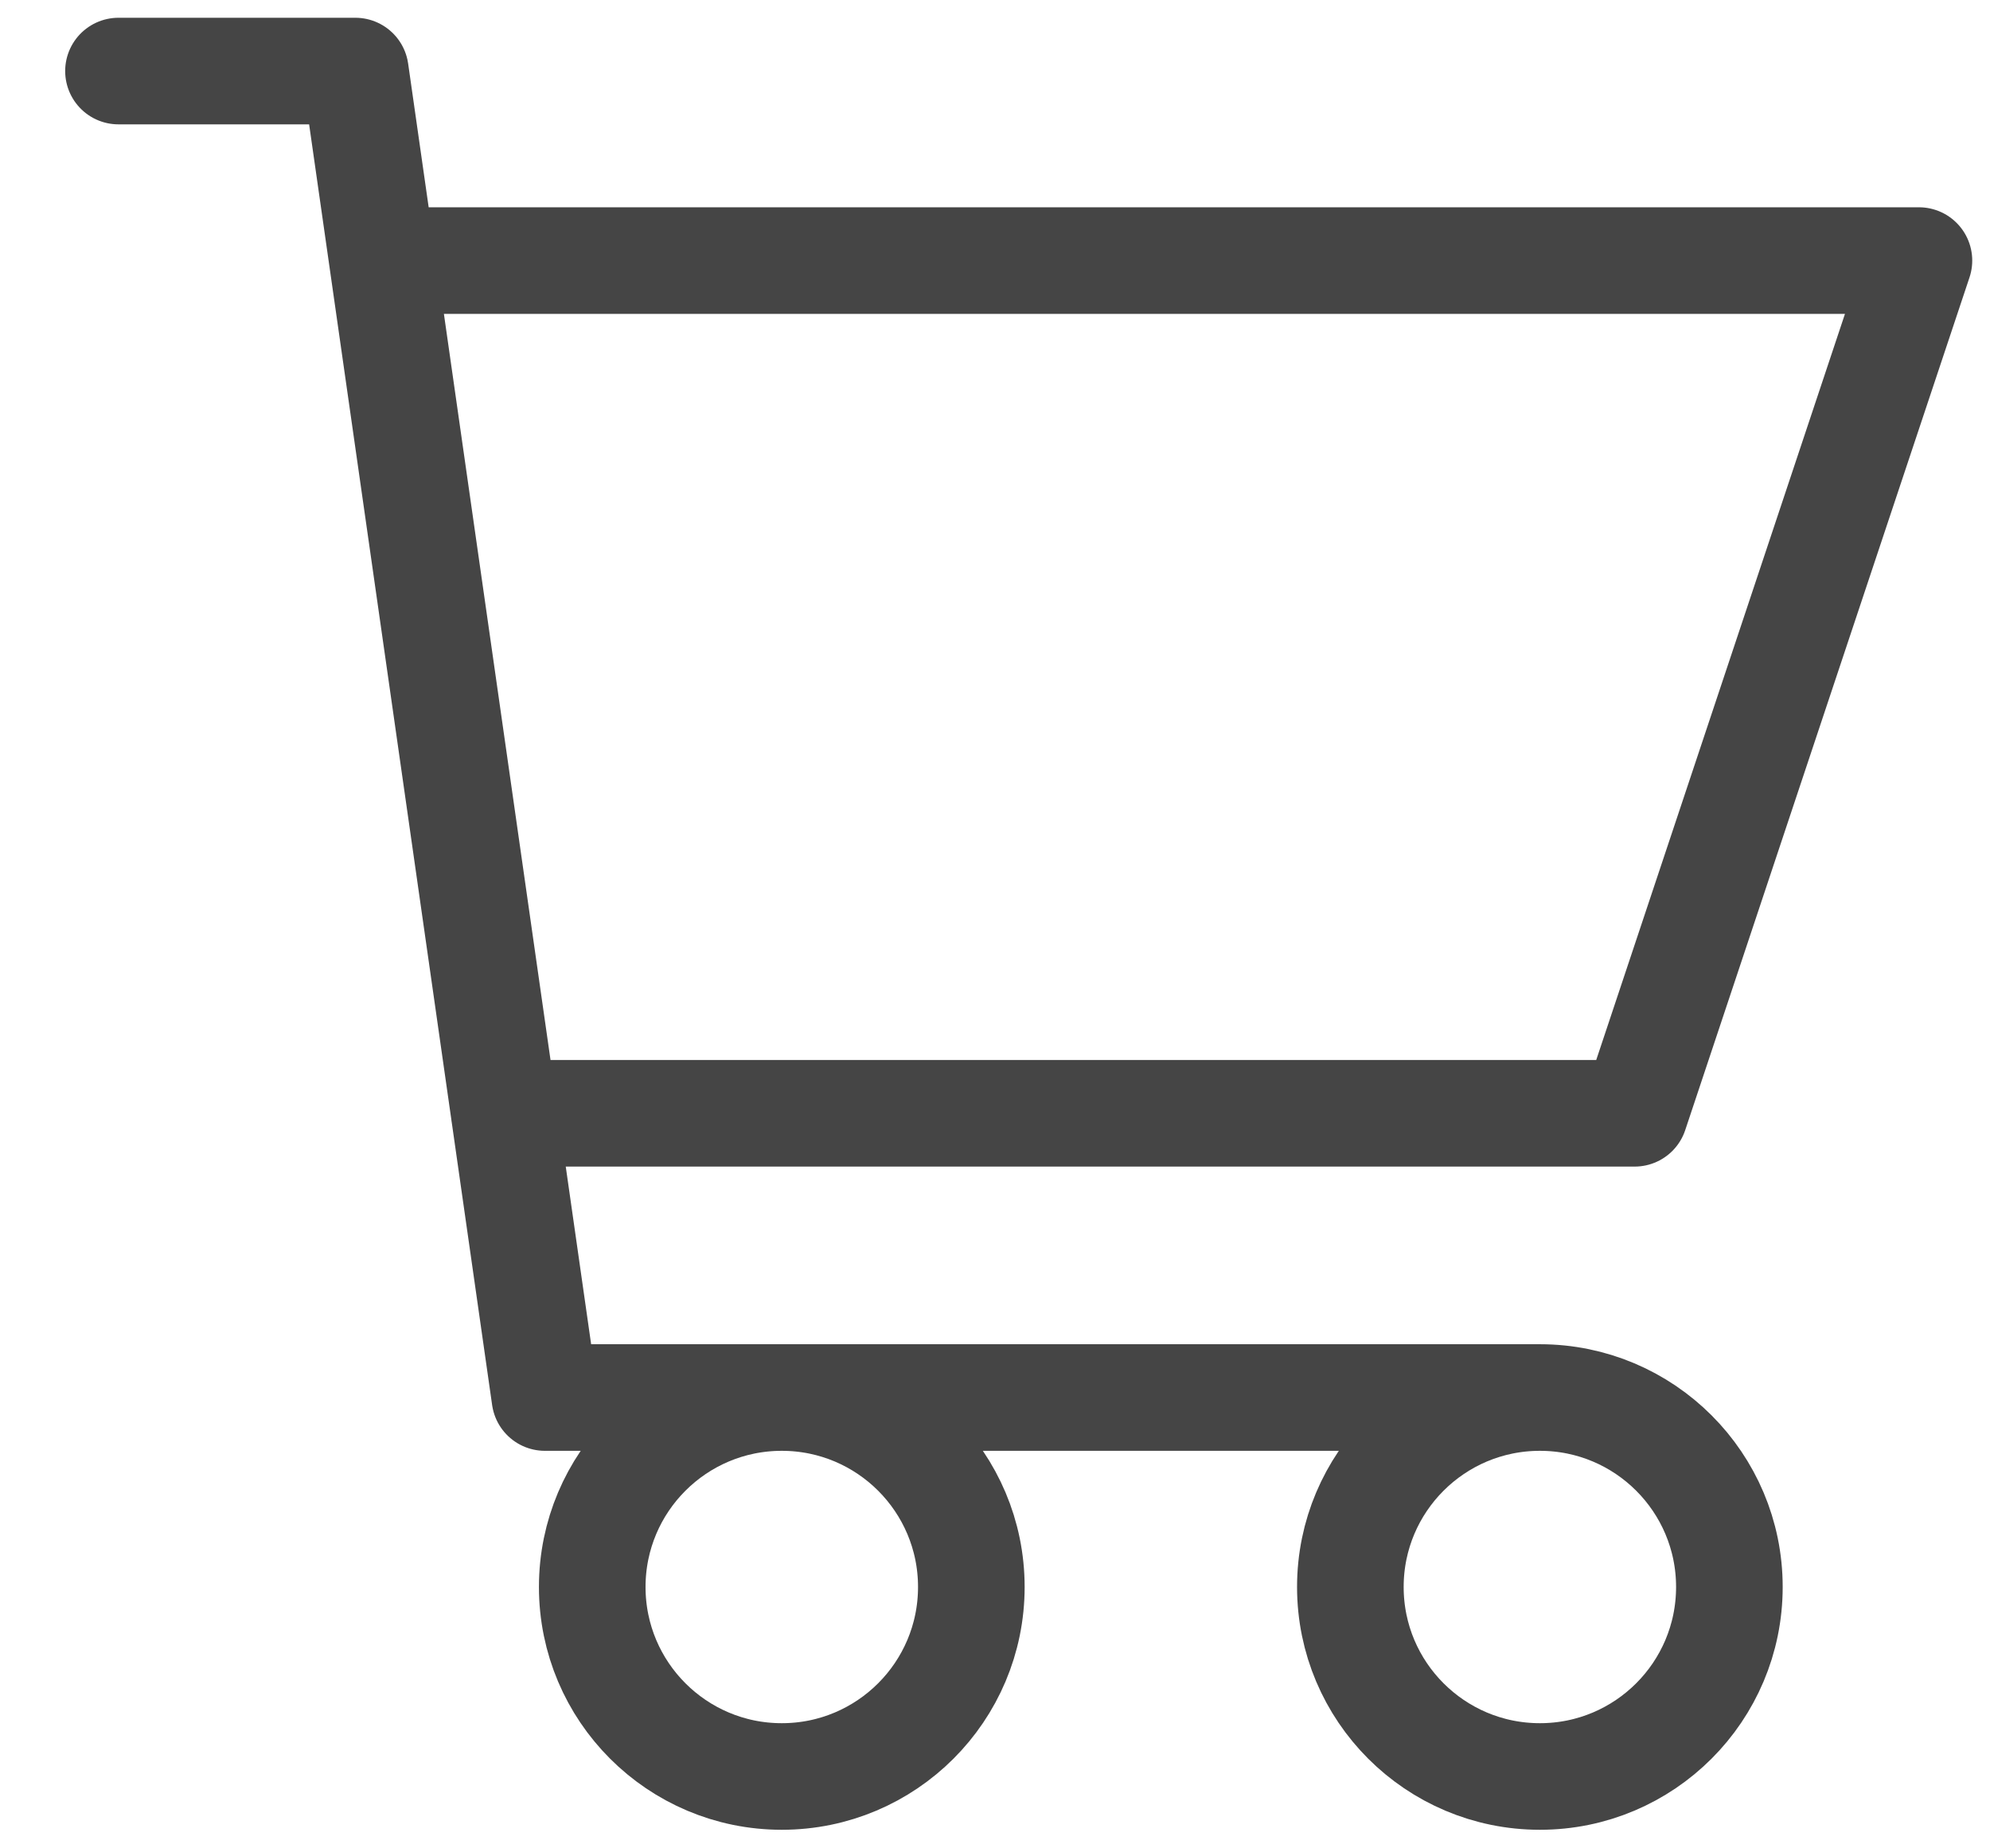
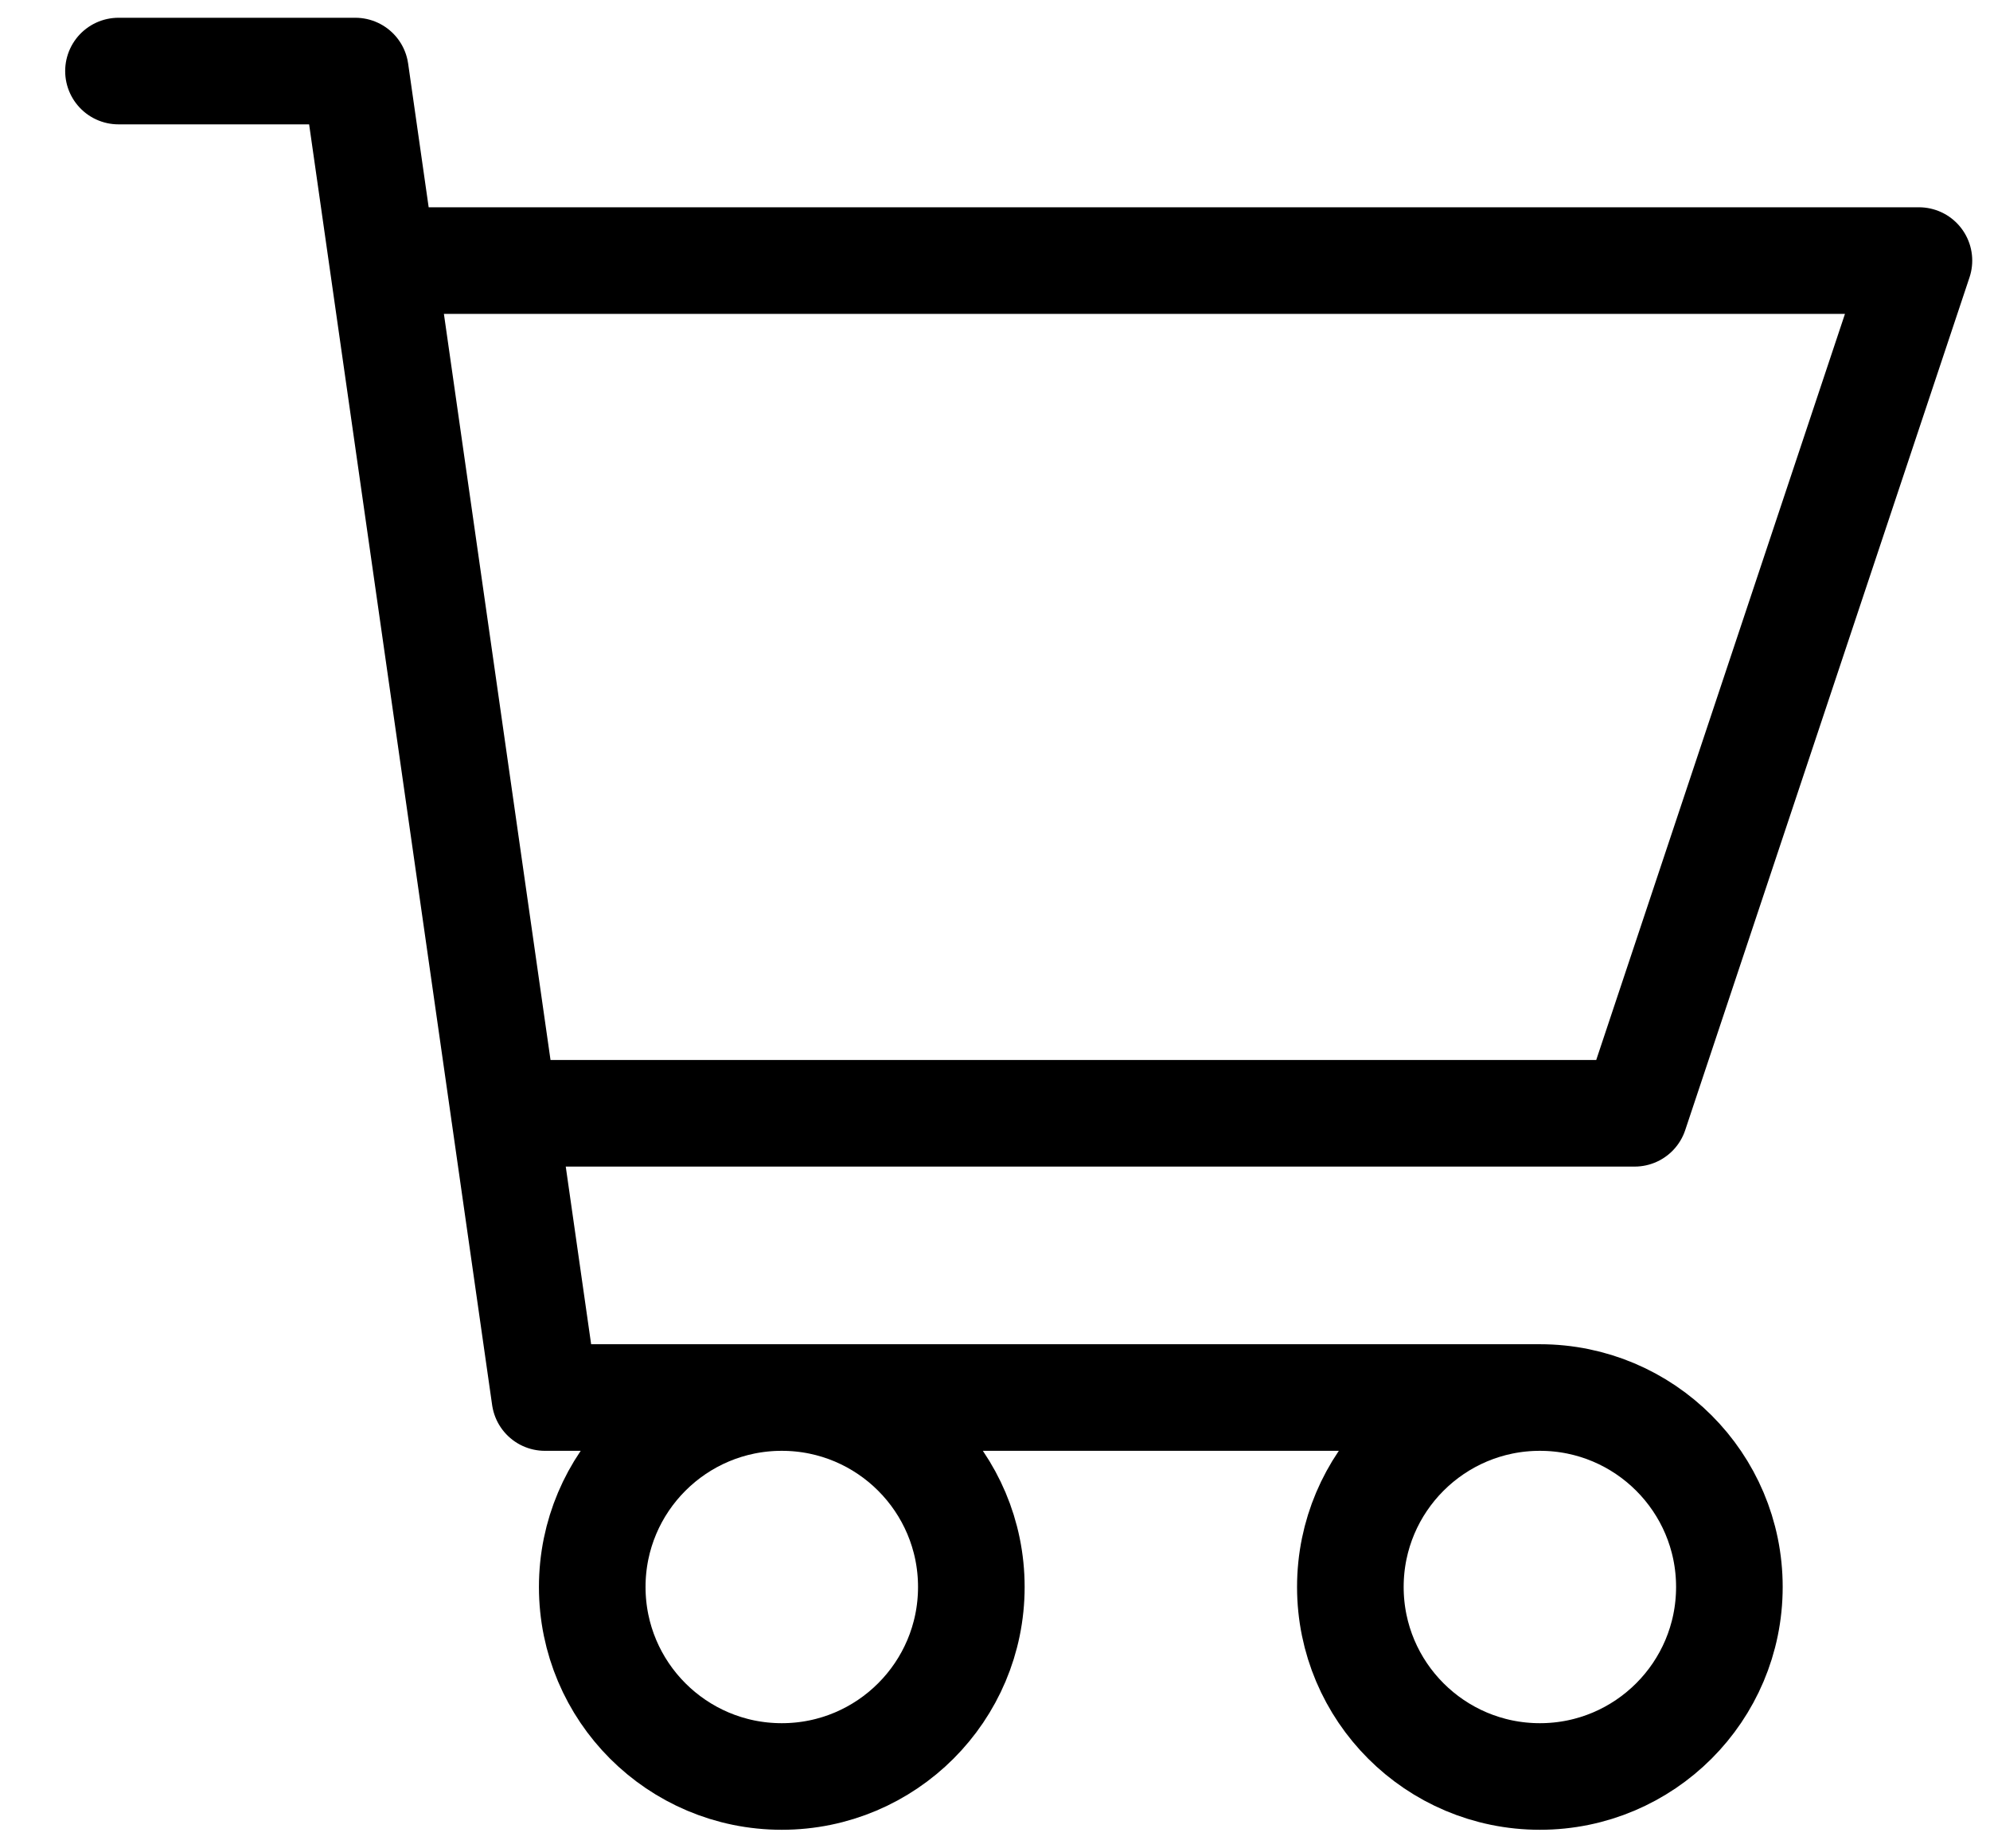
<svg xmlns="http://www.w3.org/2000/svg" width="28" height="26" viewBox="0 0 28 26" fill="none">
-   <path d="M1.667 1H5L7.667 19.667H21.667M21.667 19.667C20.194 19.667 19 20.861 19 22.333C19 23.806 20.194 25 21.667 25C23.139 25 24.333 23.806 24.333 22.333C24.333 20.861 23.139 19.667 21.667 19.667ZM7.095 15.667H23L27 3.667H5.381M13.667 22.333C13.667 23.806 12.473 25 11 25C9.527 25 8.333 23.806 8.333 22.333C8.333 20.861 9.527 19.667 11 19.667C12.473 19.667 13.667 20.861 13.667 22.333Z" stroke="#454545" stroke-width="1.5" stroke-linecap="round" stroke-linejoin="round" />
+   <path d="M1.667 1H5L7.667 19.667H21.667M21.667 19.667C20.194 19.667 19 20.861 19 22.333C19 23.806 20.194 25 21.667 25C23.139 25 24.333 23.806 24.333 22.333C24.333 20.861 23.139 19.667 21.667 19.667ZM7.095 15.667H23L27 3.667H5.381M13.667 22.333C13.667 23.806 12.473 25 11 25C9.527 25 8.333 23.806 8.333 22.333C8.333 20.861 9.527 19.667 11 19.667C12.473 19.667 13.667 20.861 13.667 22.333Z" stroke="currentColor" stroke-width="1.5" stroke-linecap="round" stroke-linejoin="round" />
</svg>
